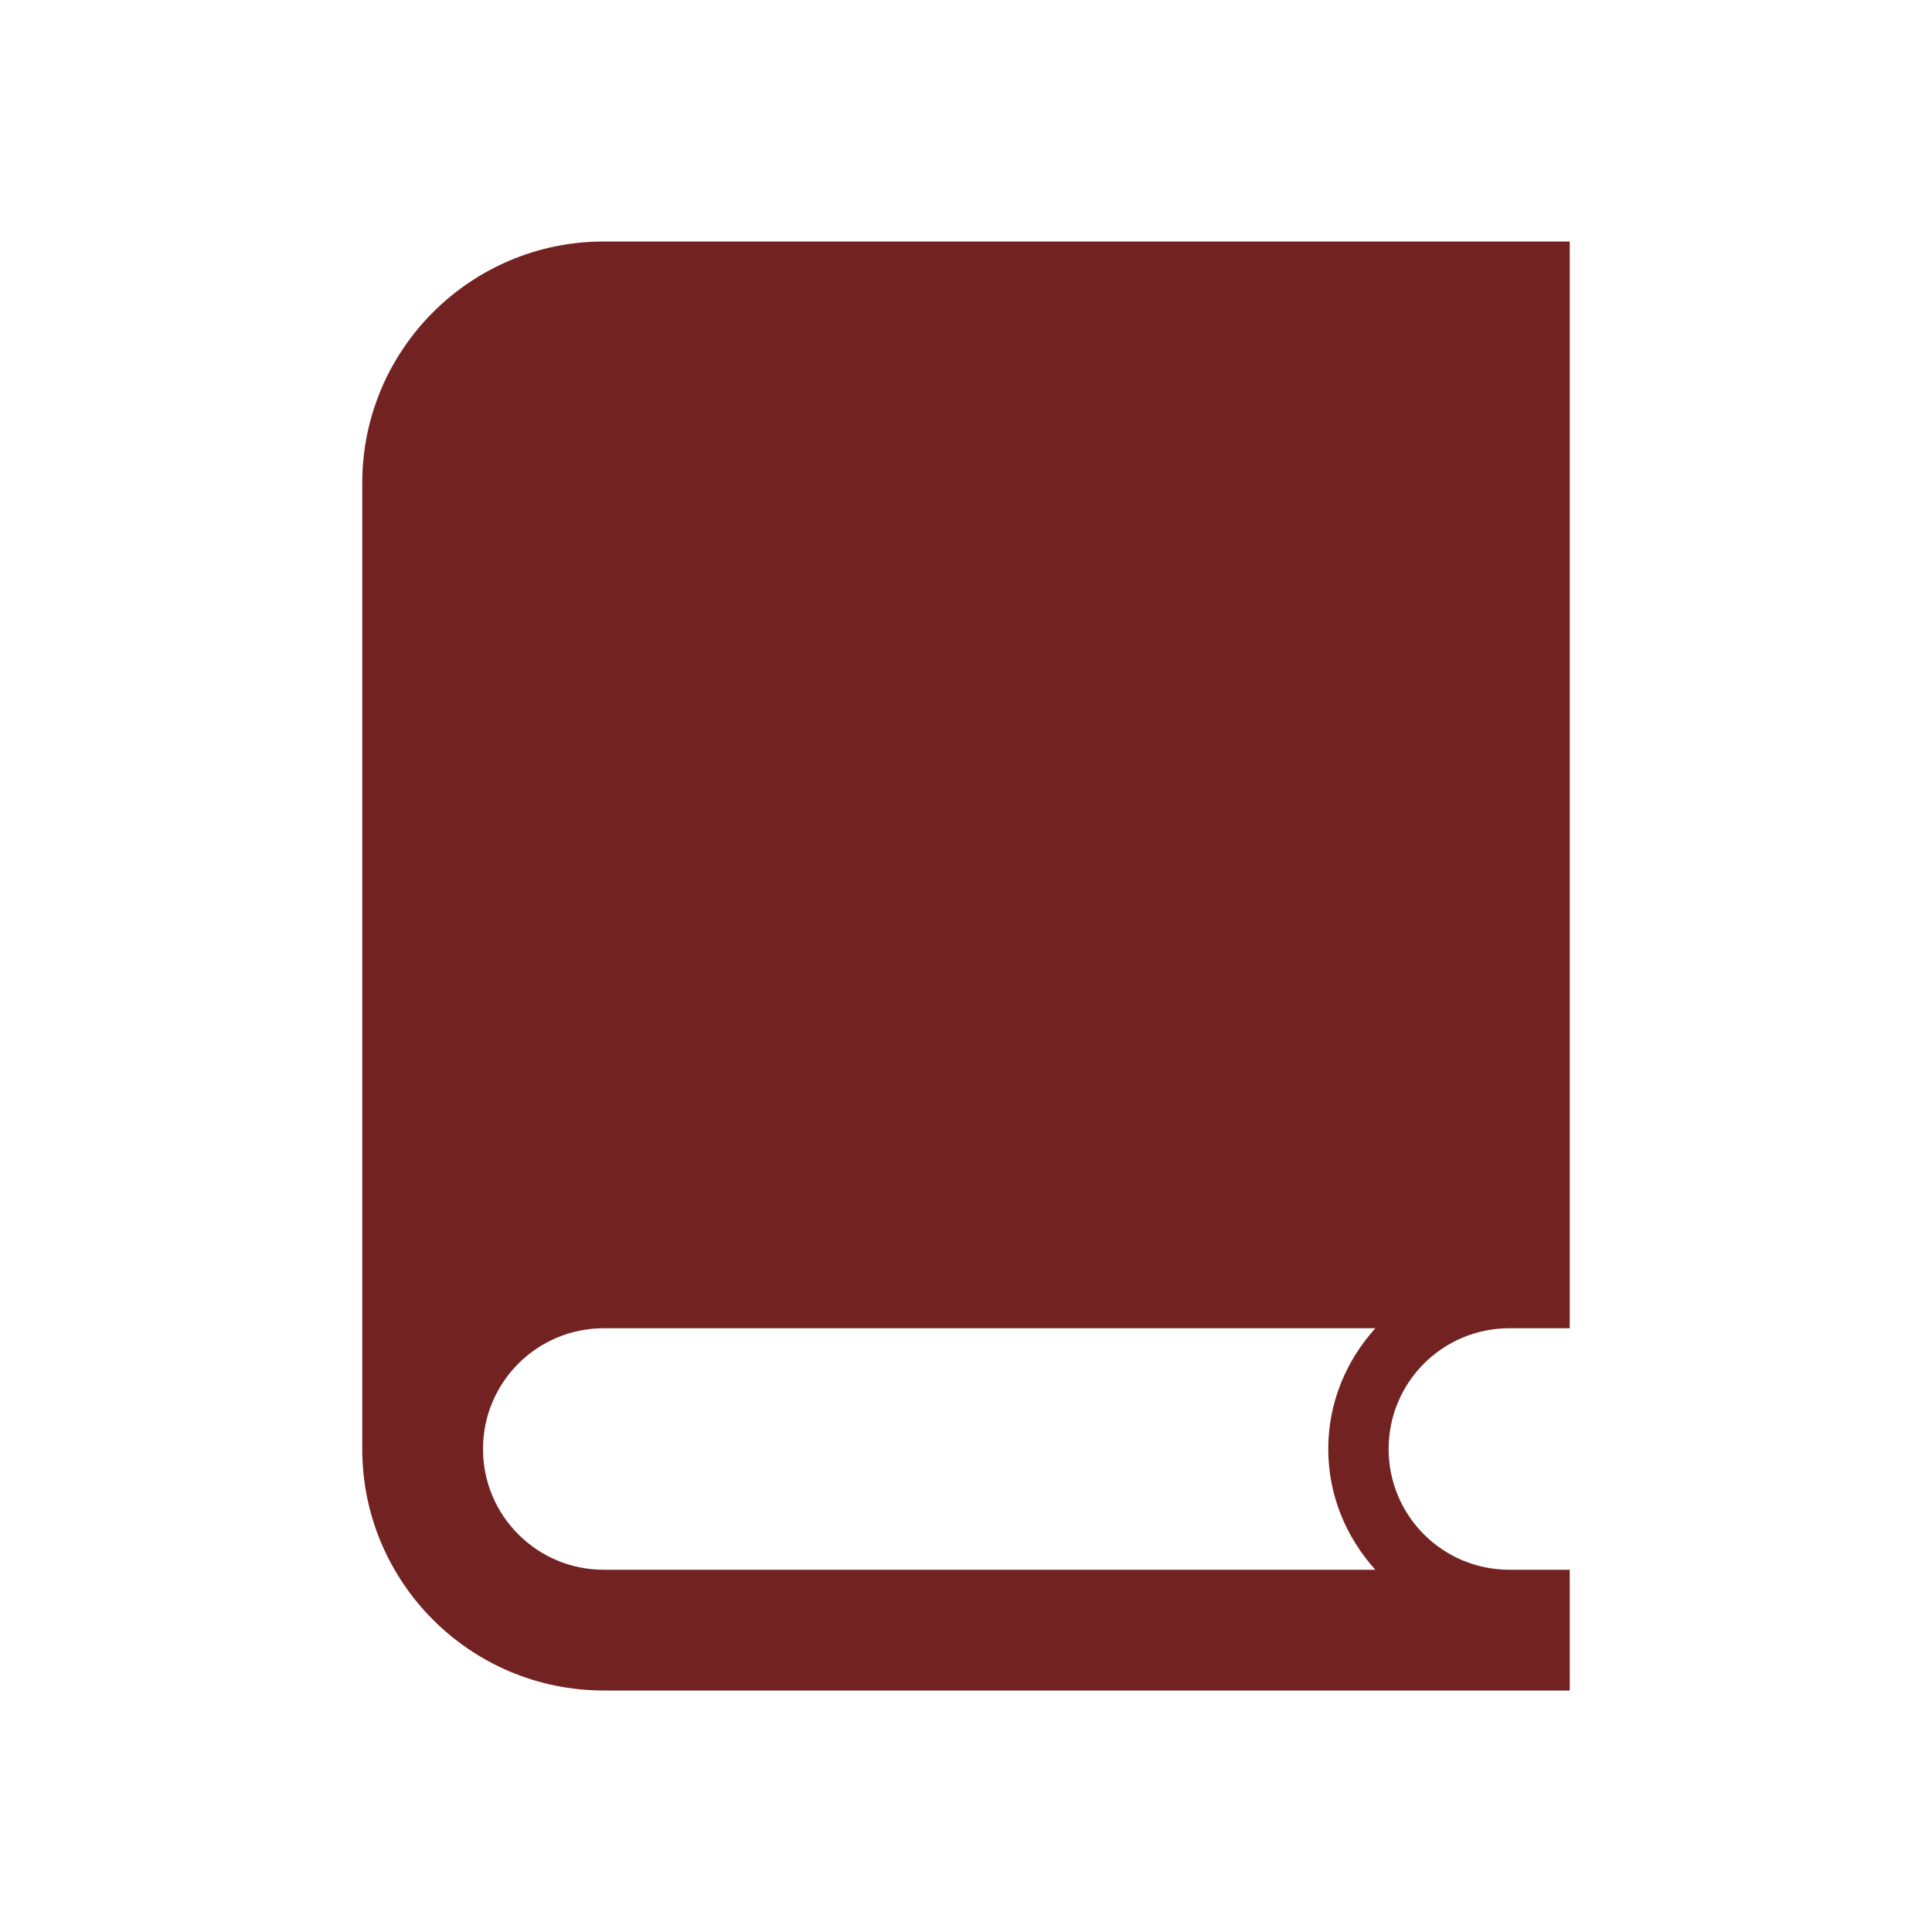
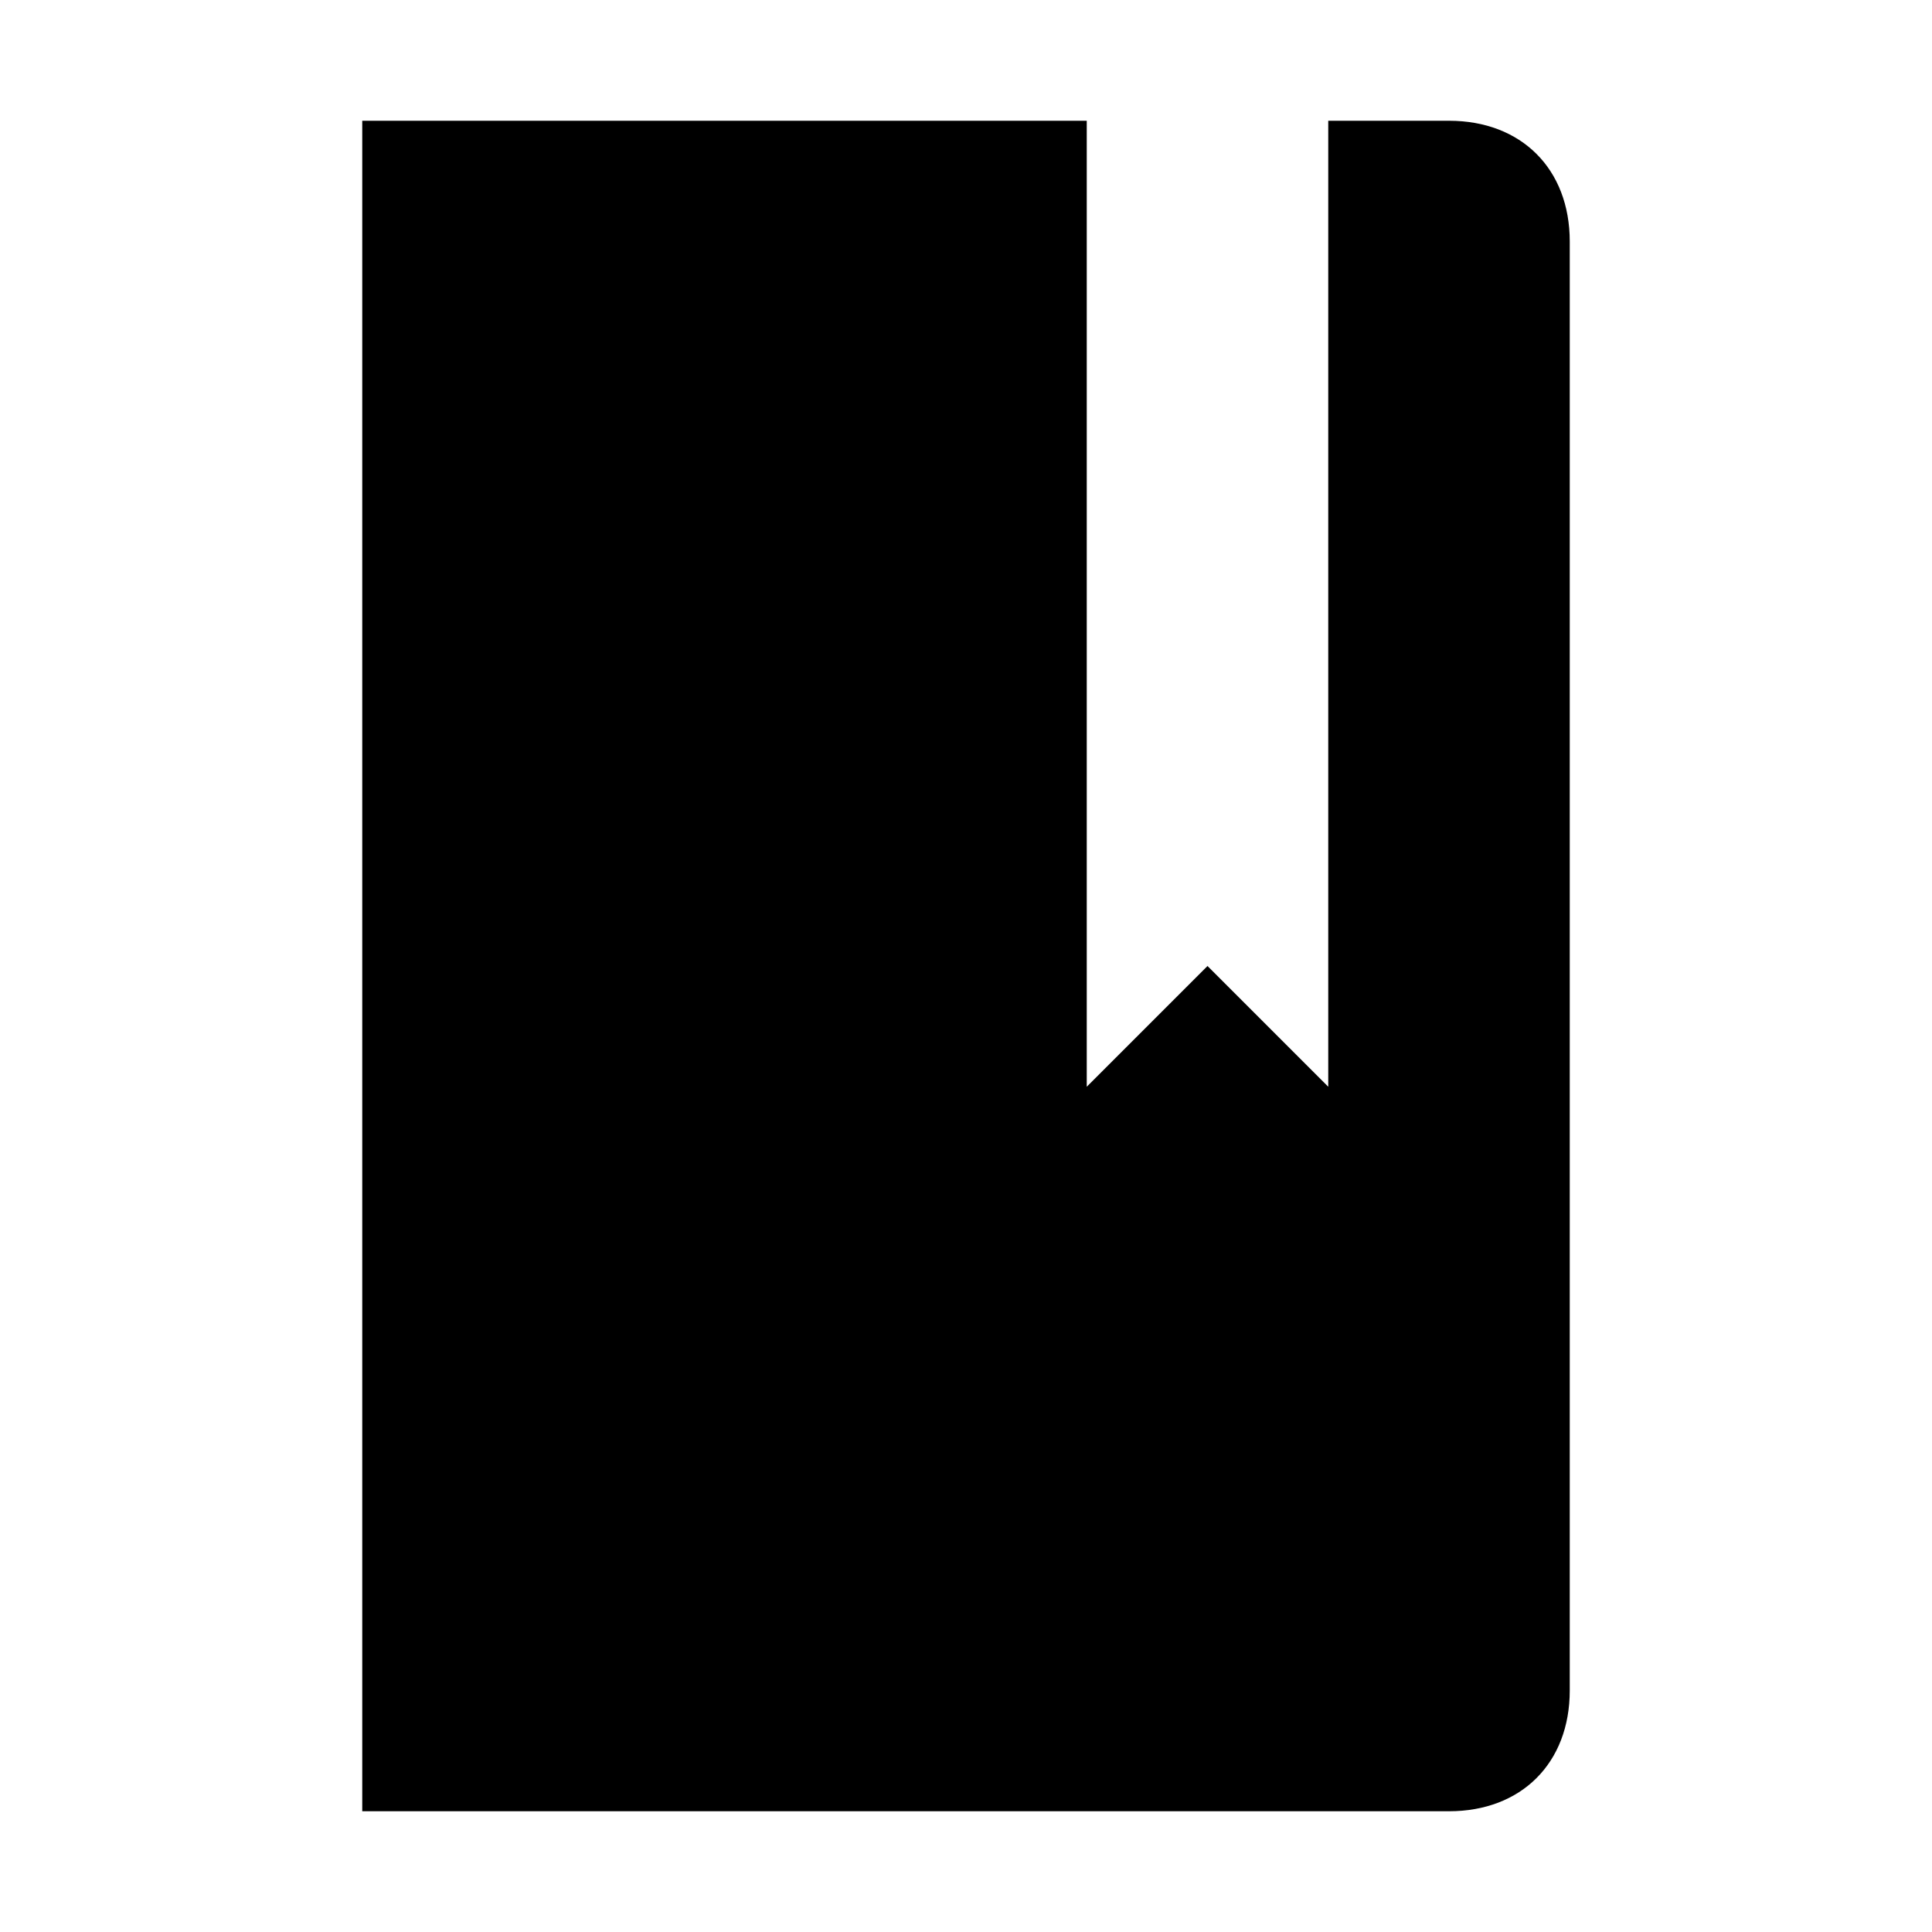
- <svg xmlns="http://www.w3.org/2000/svg" version="1.1" id="Layer_2" x="0px" y="0px" width="16px" height="16px" viewBox="0 0 16 16" style="enable-background:new 0 0 16 16;" xml:space="preserve">
-   <path style="fill:#732222;" d="M12.5,11H13V2H5C3.896,2,3,2.896,3,4v8c0,1.104,0.896,2,2,2h8v-1h-0.5c-0.553,0-1-0.447-1-1  S11.947,11,12.5,11z M5,13c-0.552,0-1-0.447-1-1s0.448-1,1-1h6.39C11.15,11.266,11,11.614,11,12s0.15,0.734,0.39,1H5z" />
+ <svg xmlns="http://www.w3.org/2000/svg" version="1.1" id="Layer_2" x="0px" y="0px" viewBox="0 0 16 16" style="enable-background:new 0 0 16 16;" xml:space="preserve">
+   <path d="M12,1h-1v8l-1-1L9,9V1H3v14h9c0.6,0,1-0.4,1-1V2C13,1.4,12.6,1,12,1z" />
</svg>
